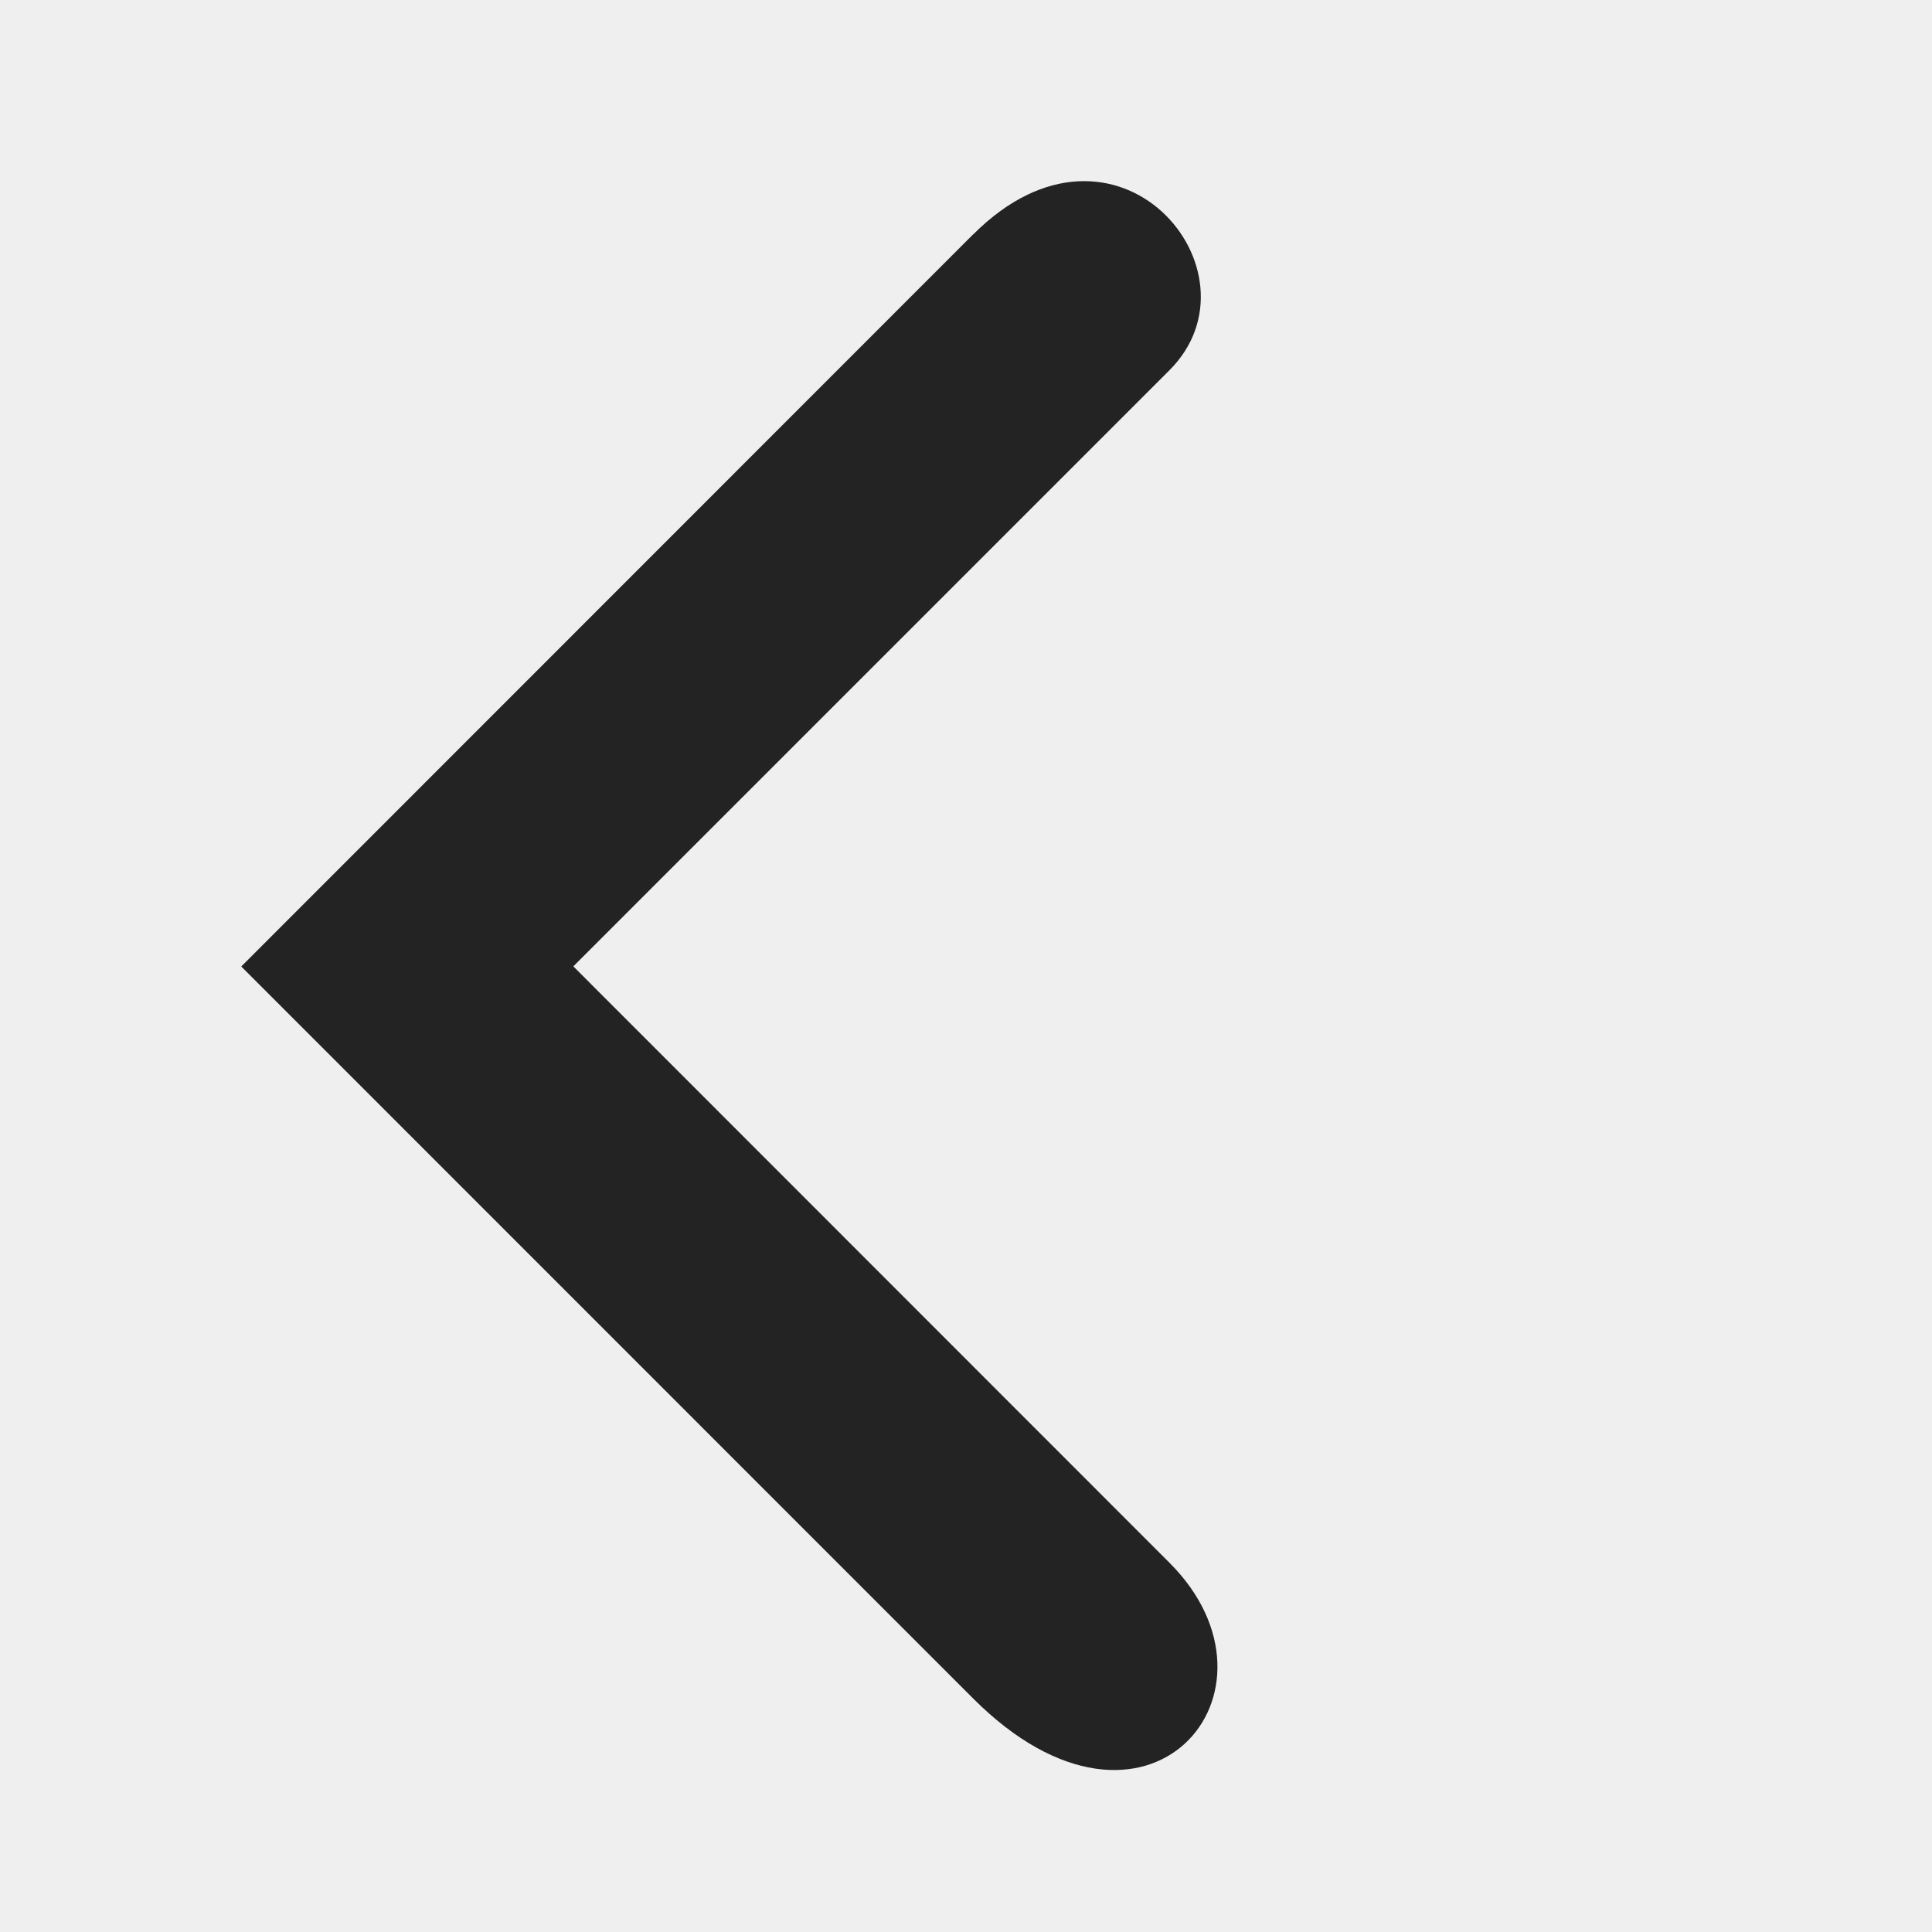
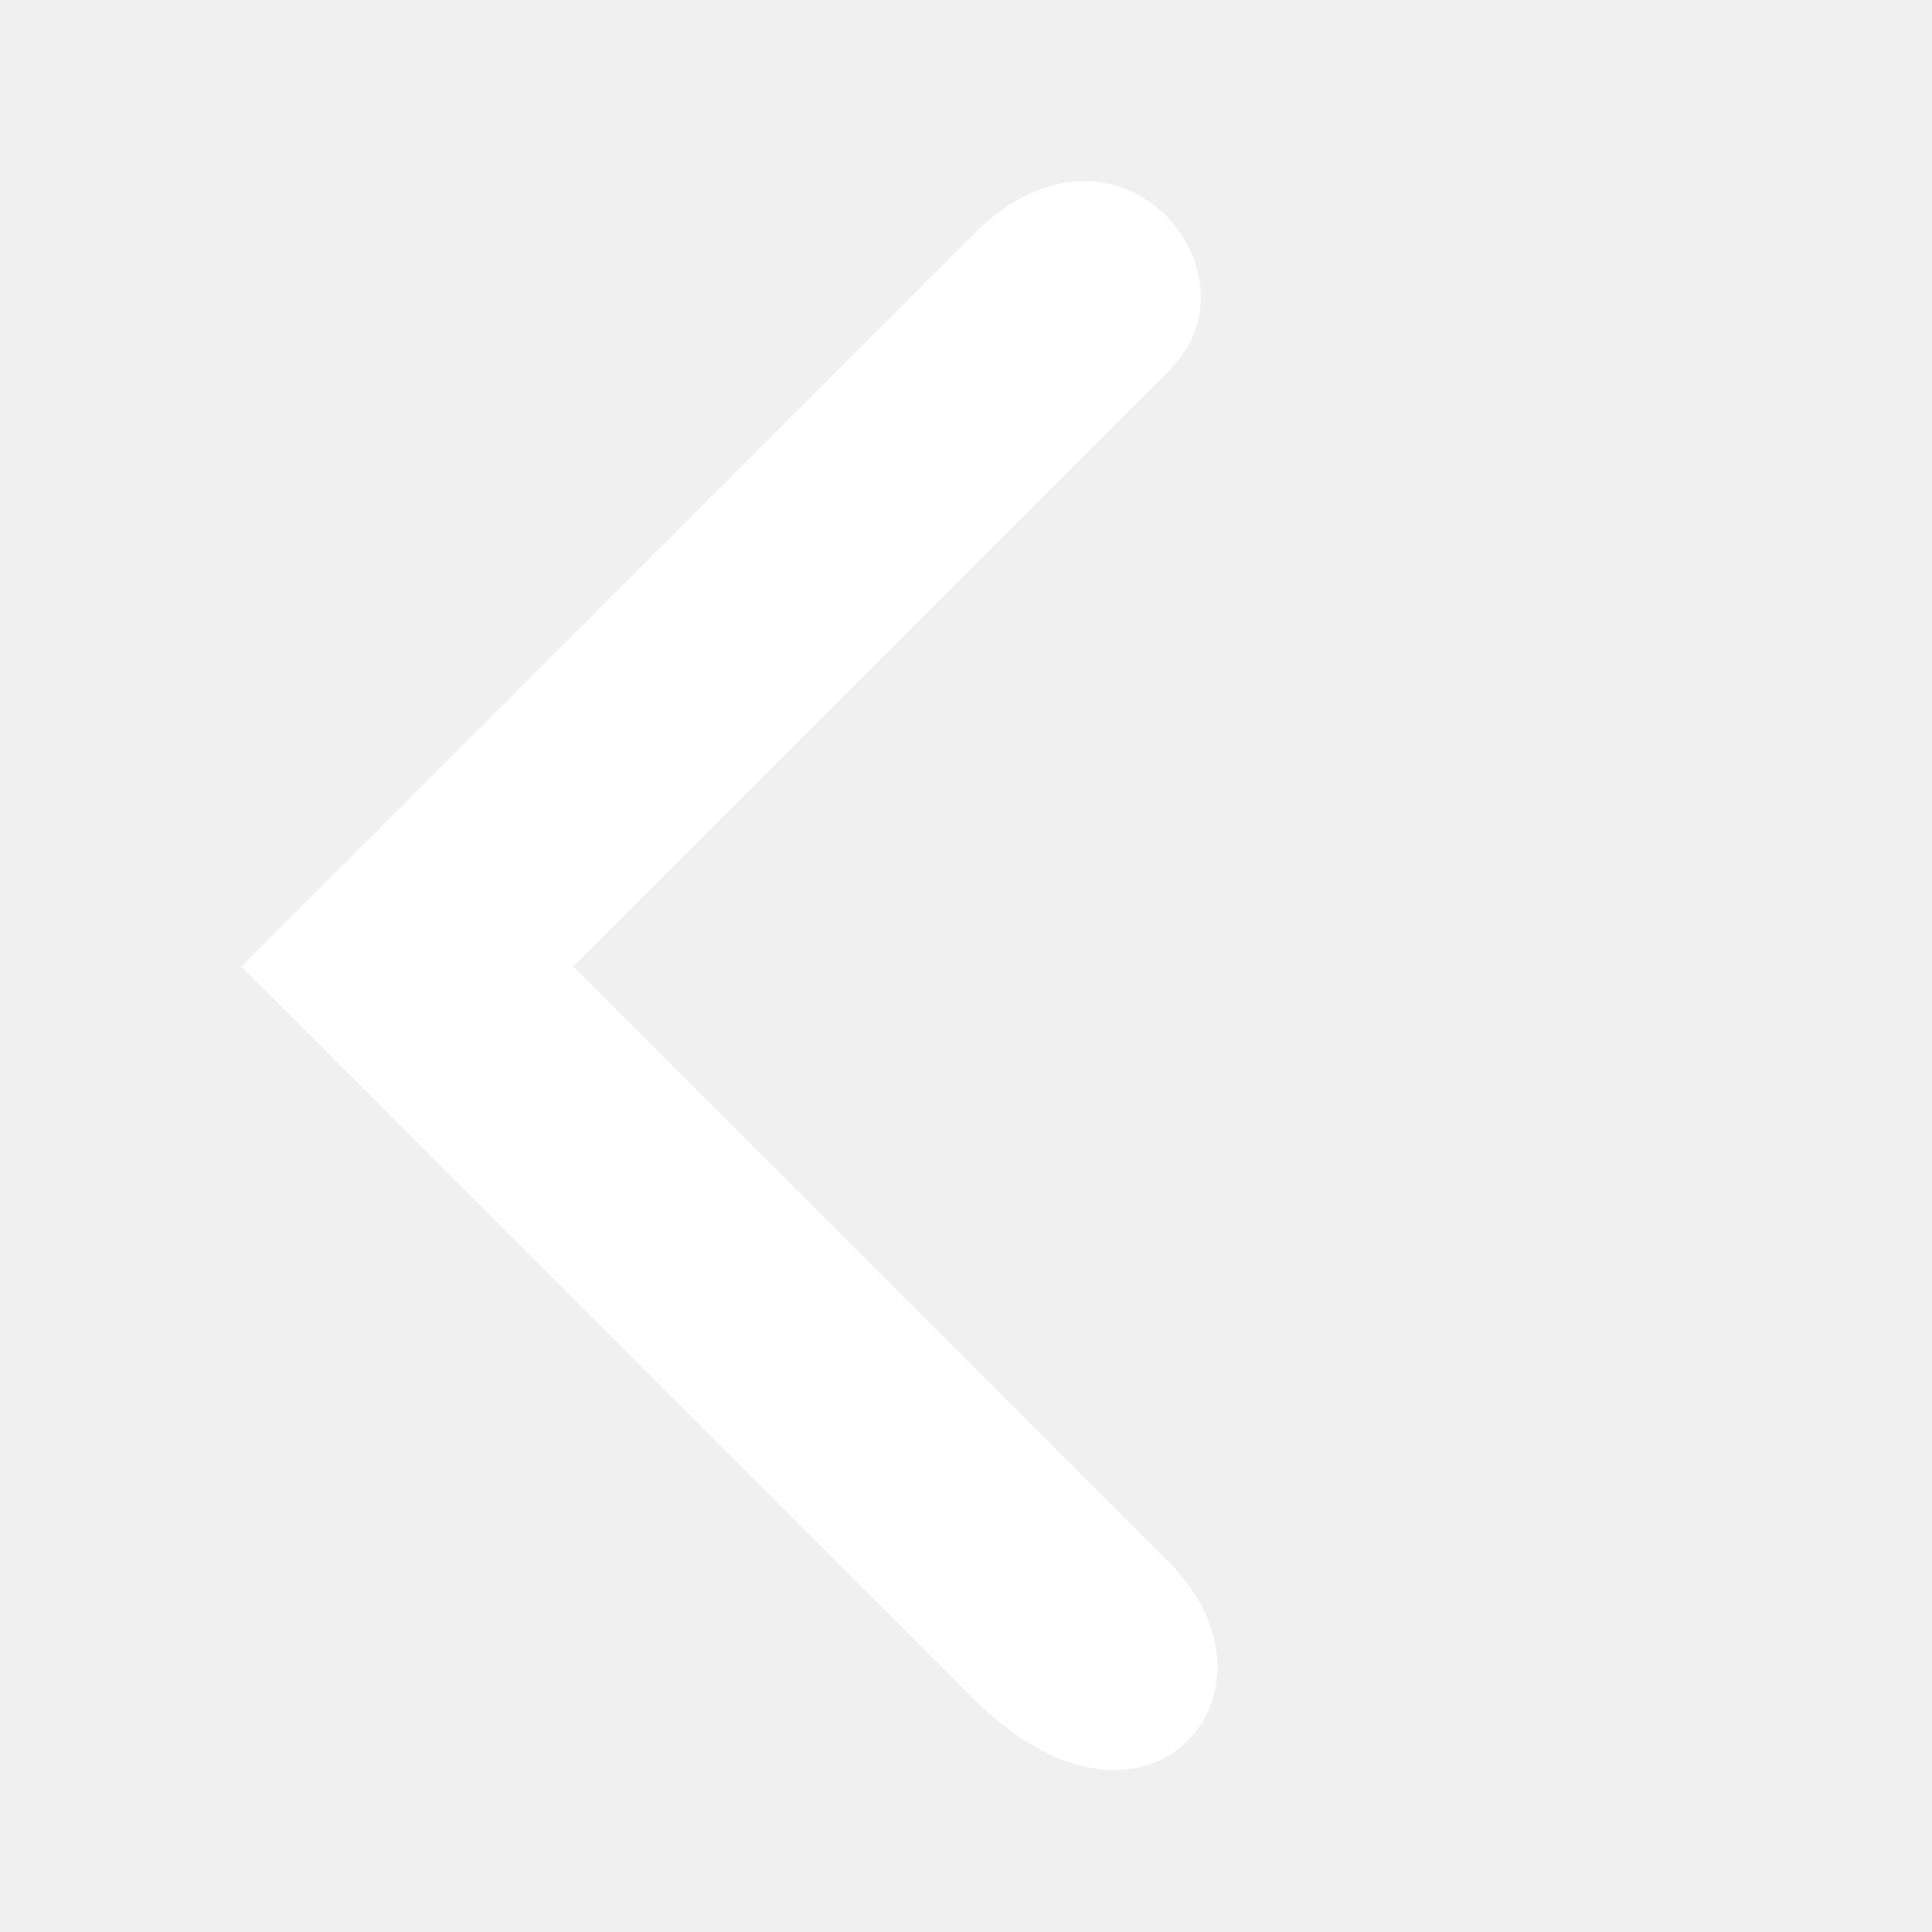
<svg xmlns="http://www.w3.org/2000/svg" viewBox="0 0 16 16">
-   <path color="#bebebe" d="M16 0H0v16h16z" fill="gray" fill-opacity=".01" />
-   <path d="M8.06 1.94 1.998 8.004l6.062 6.063c1.438 1.437 2.688-.063 1.625-1.125L4.748 8.003l4.937-4.937c.813-.813-.437-2.313-1.625-1.125z" fill="#232323" />
+   <path d="M8.06 1.94 1.998 8.004l6.062 6.063c1.438 1.437 2.688-.063 1.625-1.125L4.748 8.003l4.937-4.937c.813-.813-.437-2.313-1.625-1.125z" fill="#ffffff" />
</svg>
